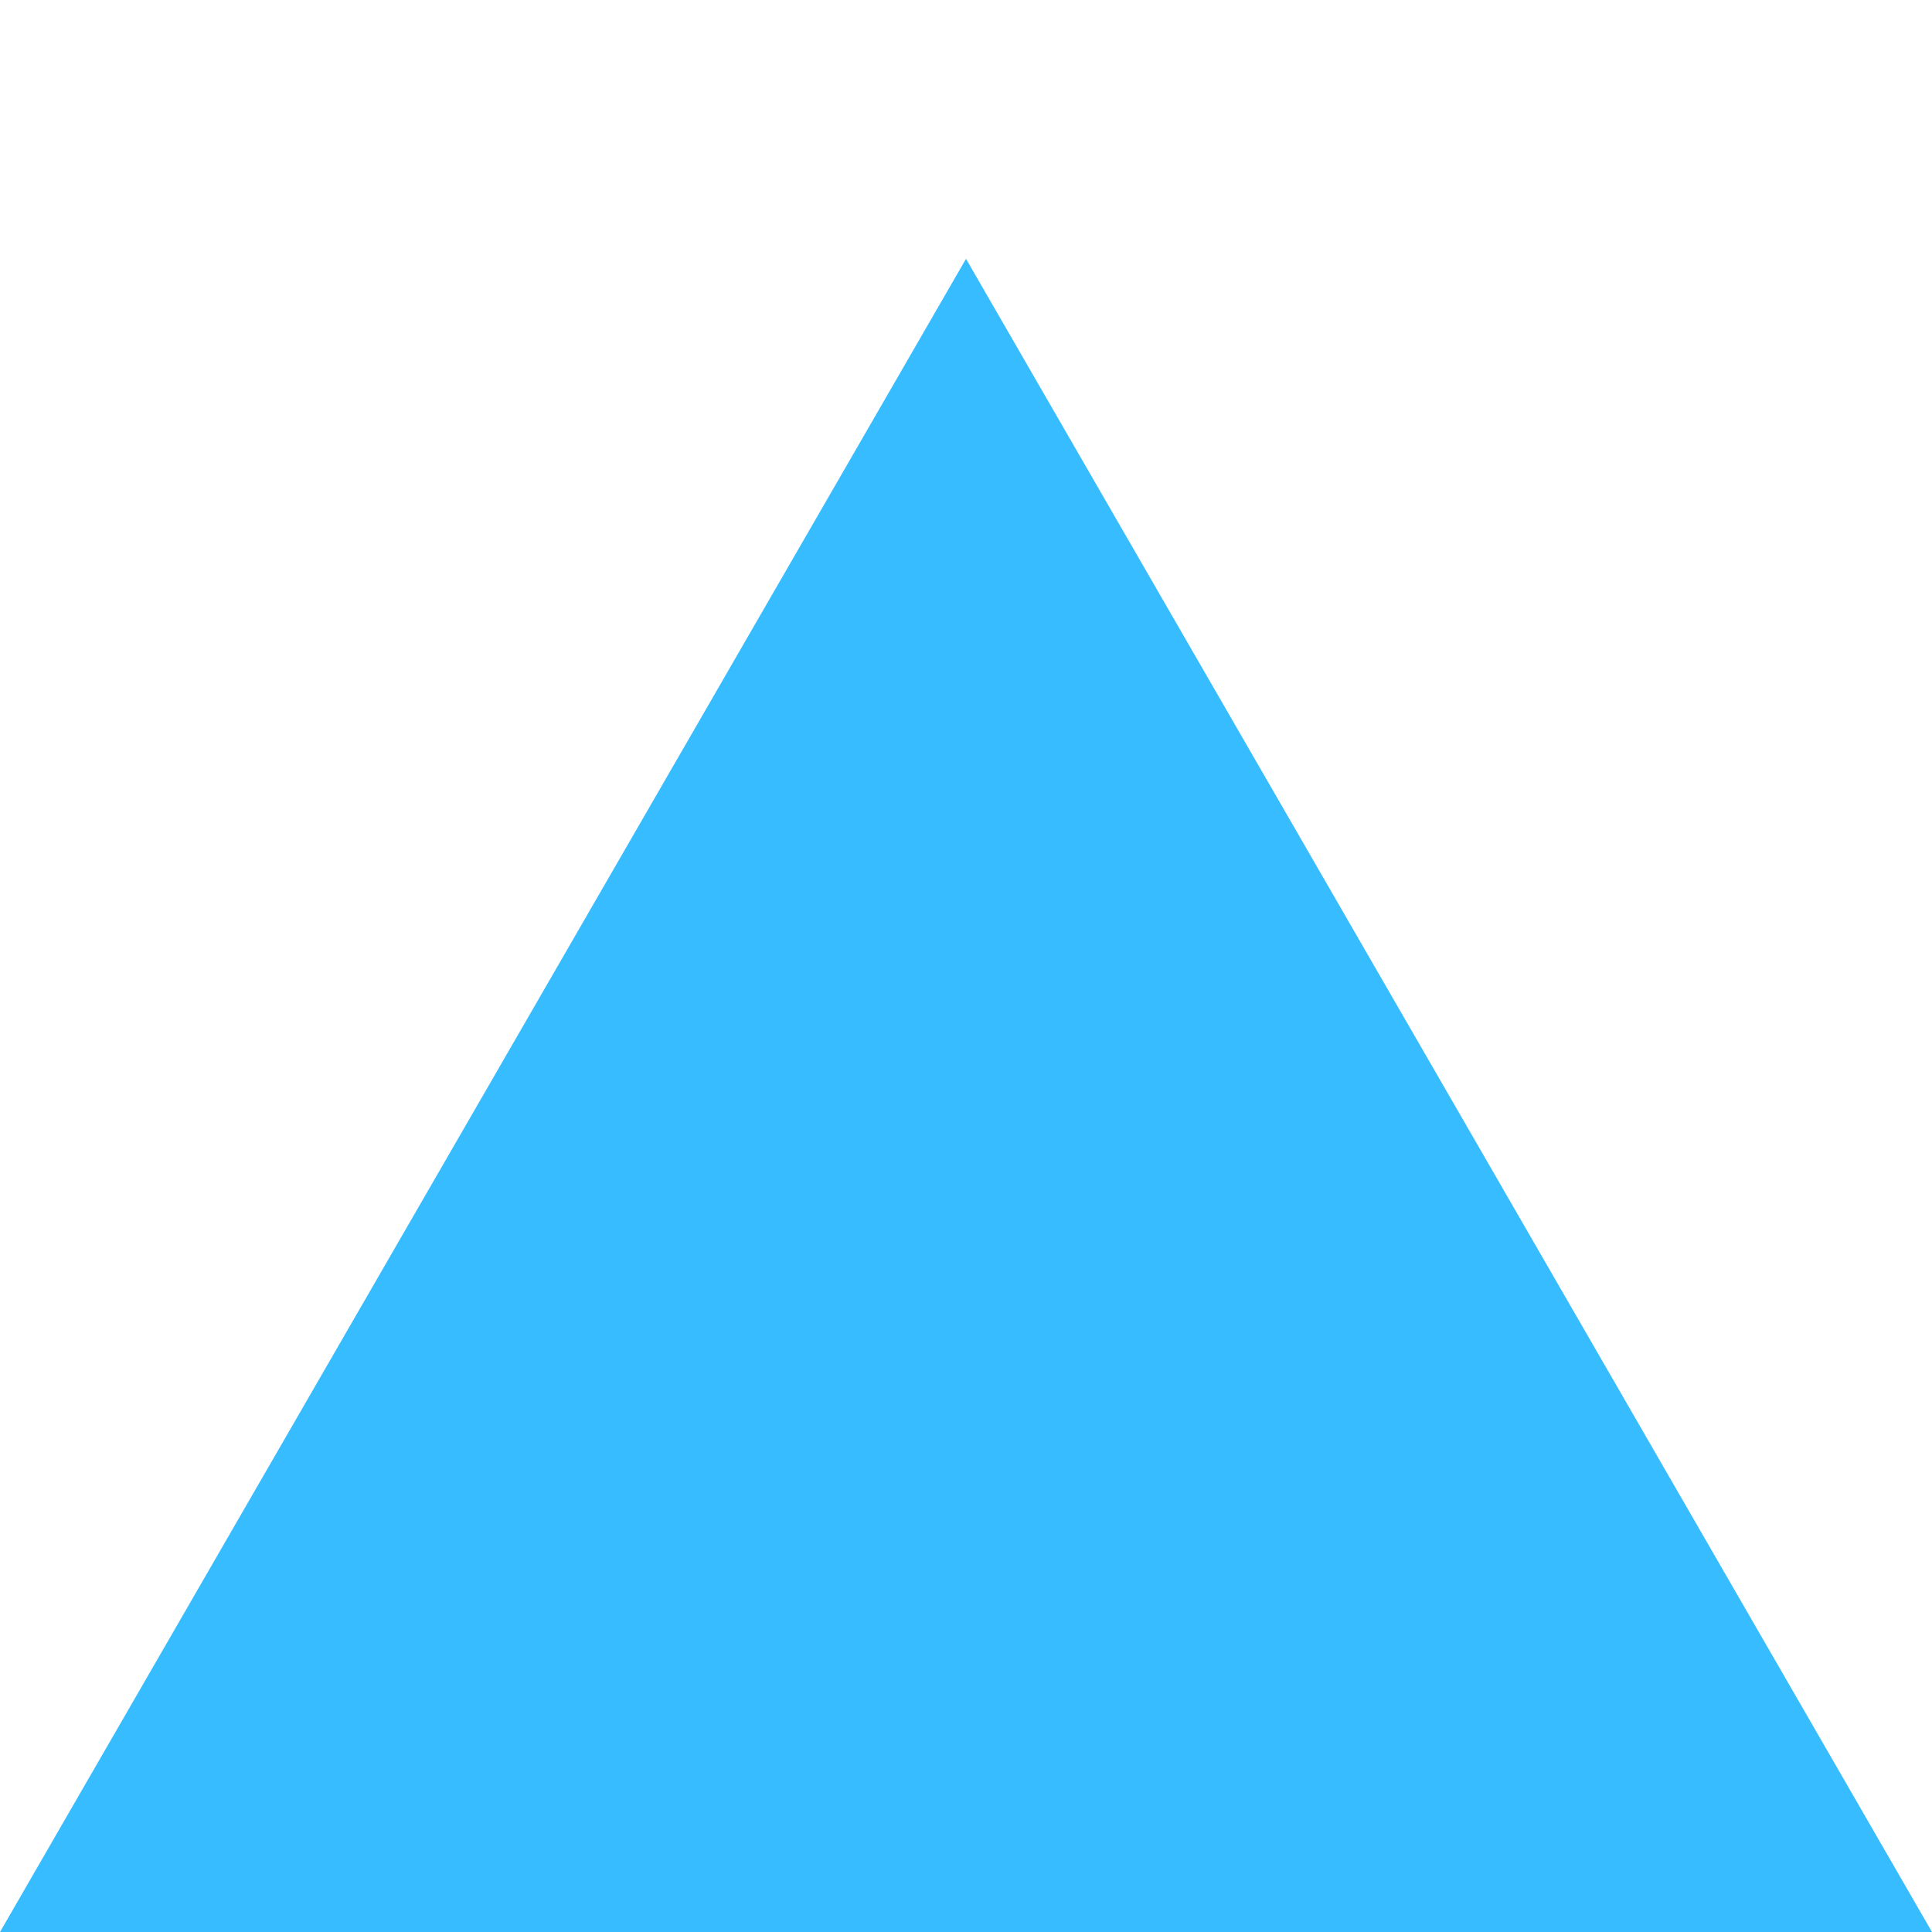
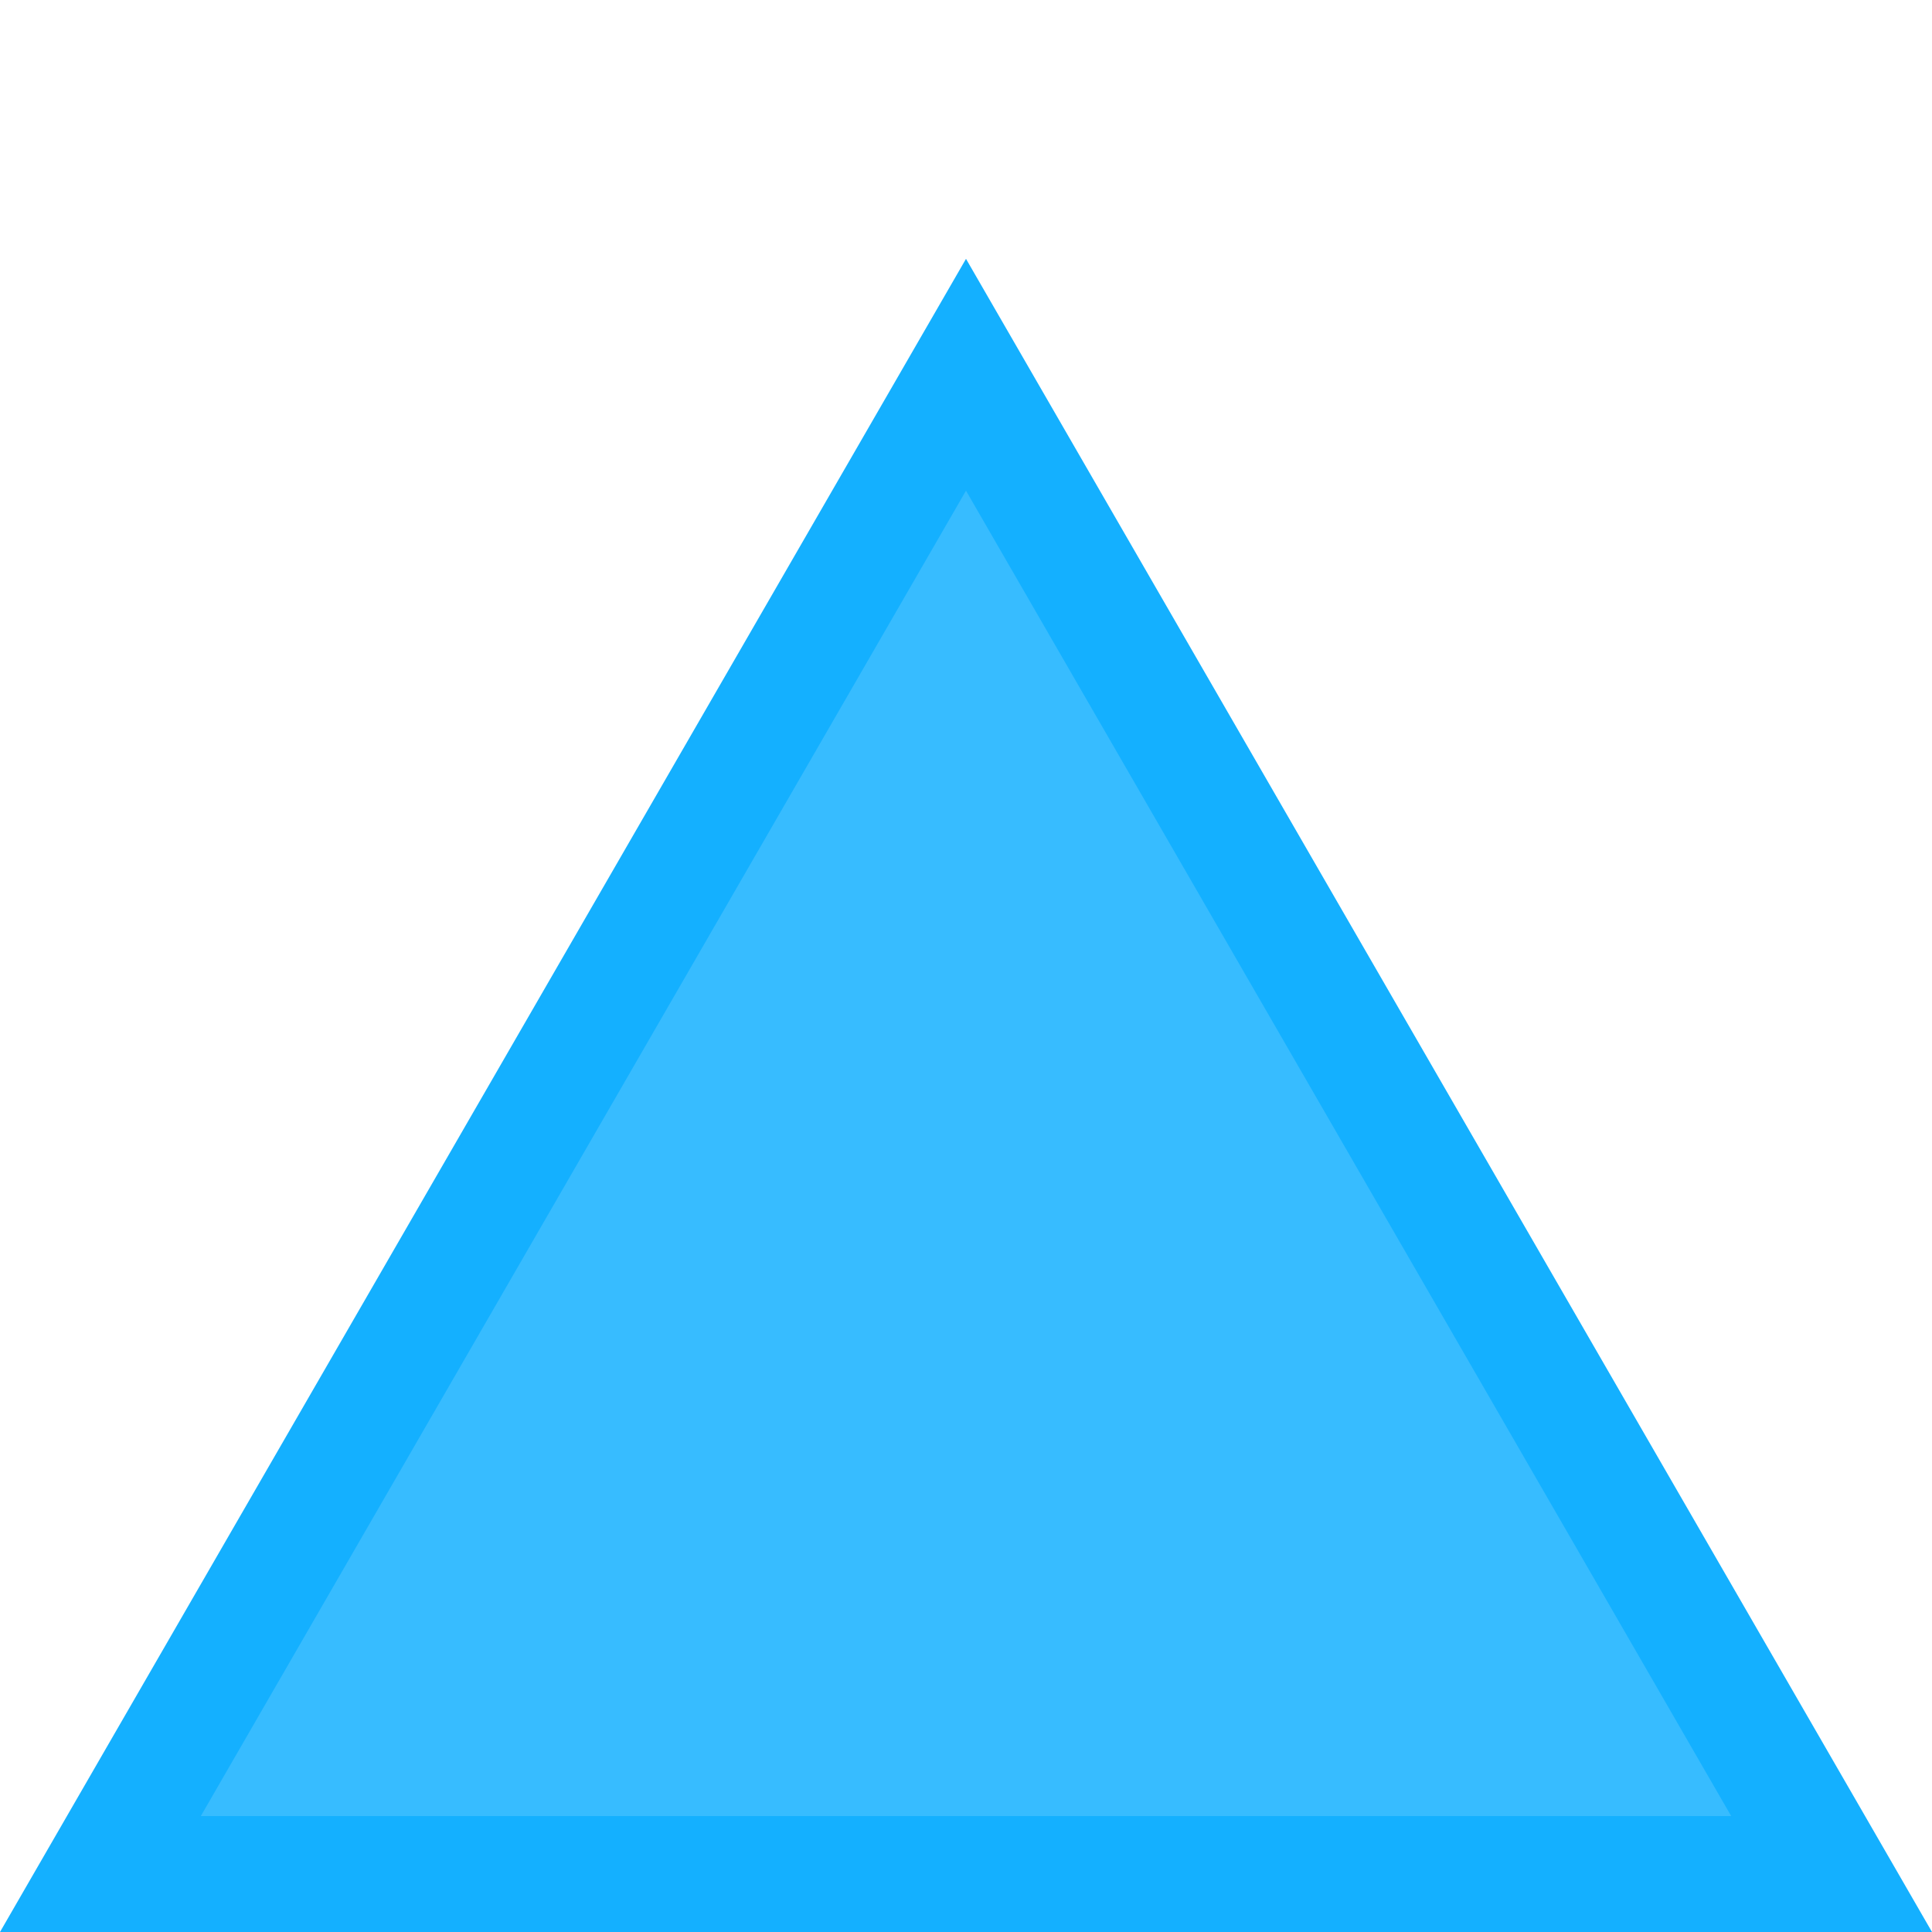
<svg xmlns="http://www.w3.org/2000/svg" width="500" height="500" viewBox="0 0 500 500" version="1.1" id="svg1">
  <defs id="defs1" />
  <g id="layer1">
-     <path style="fill:#37bcff;stroke-width:1.372;fill-opacity:1" id="path1" d="m 250.083,92.041 193.995,336.009 -387.99,-1e-5 z" transform="matrix(1.288694,0,0,1.288694,-72.28019,-51.625)" />
+     <path style="fill:#14b0ff;stroke-width:1.372;fill-opacity:1" id="path1" d="m 250.083,92.041 193.995,336.009 -387.99,-1e-5 z" transform="matrix(1.288694,0,0,1.288694,-72.28019,-51.625)" />
+     <path id="path2" style="fill:#37bcff;fill-opacity:1;stroke-width:1.768" d="m 51.971,469.998 c 132.02,0 264.039,0 396.059,0 C 382.019,355.661 316.008,241.324 249.998,126.986 183.989,241.324 117.98,355.661 51.971,469.998 Z" />
  </g>
</svg>
